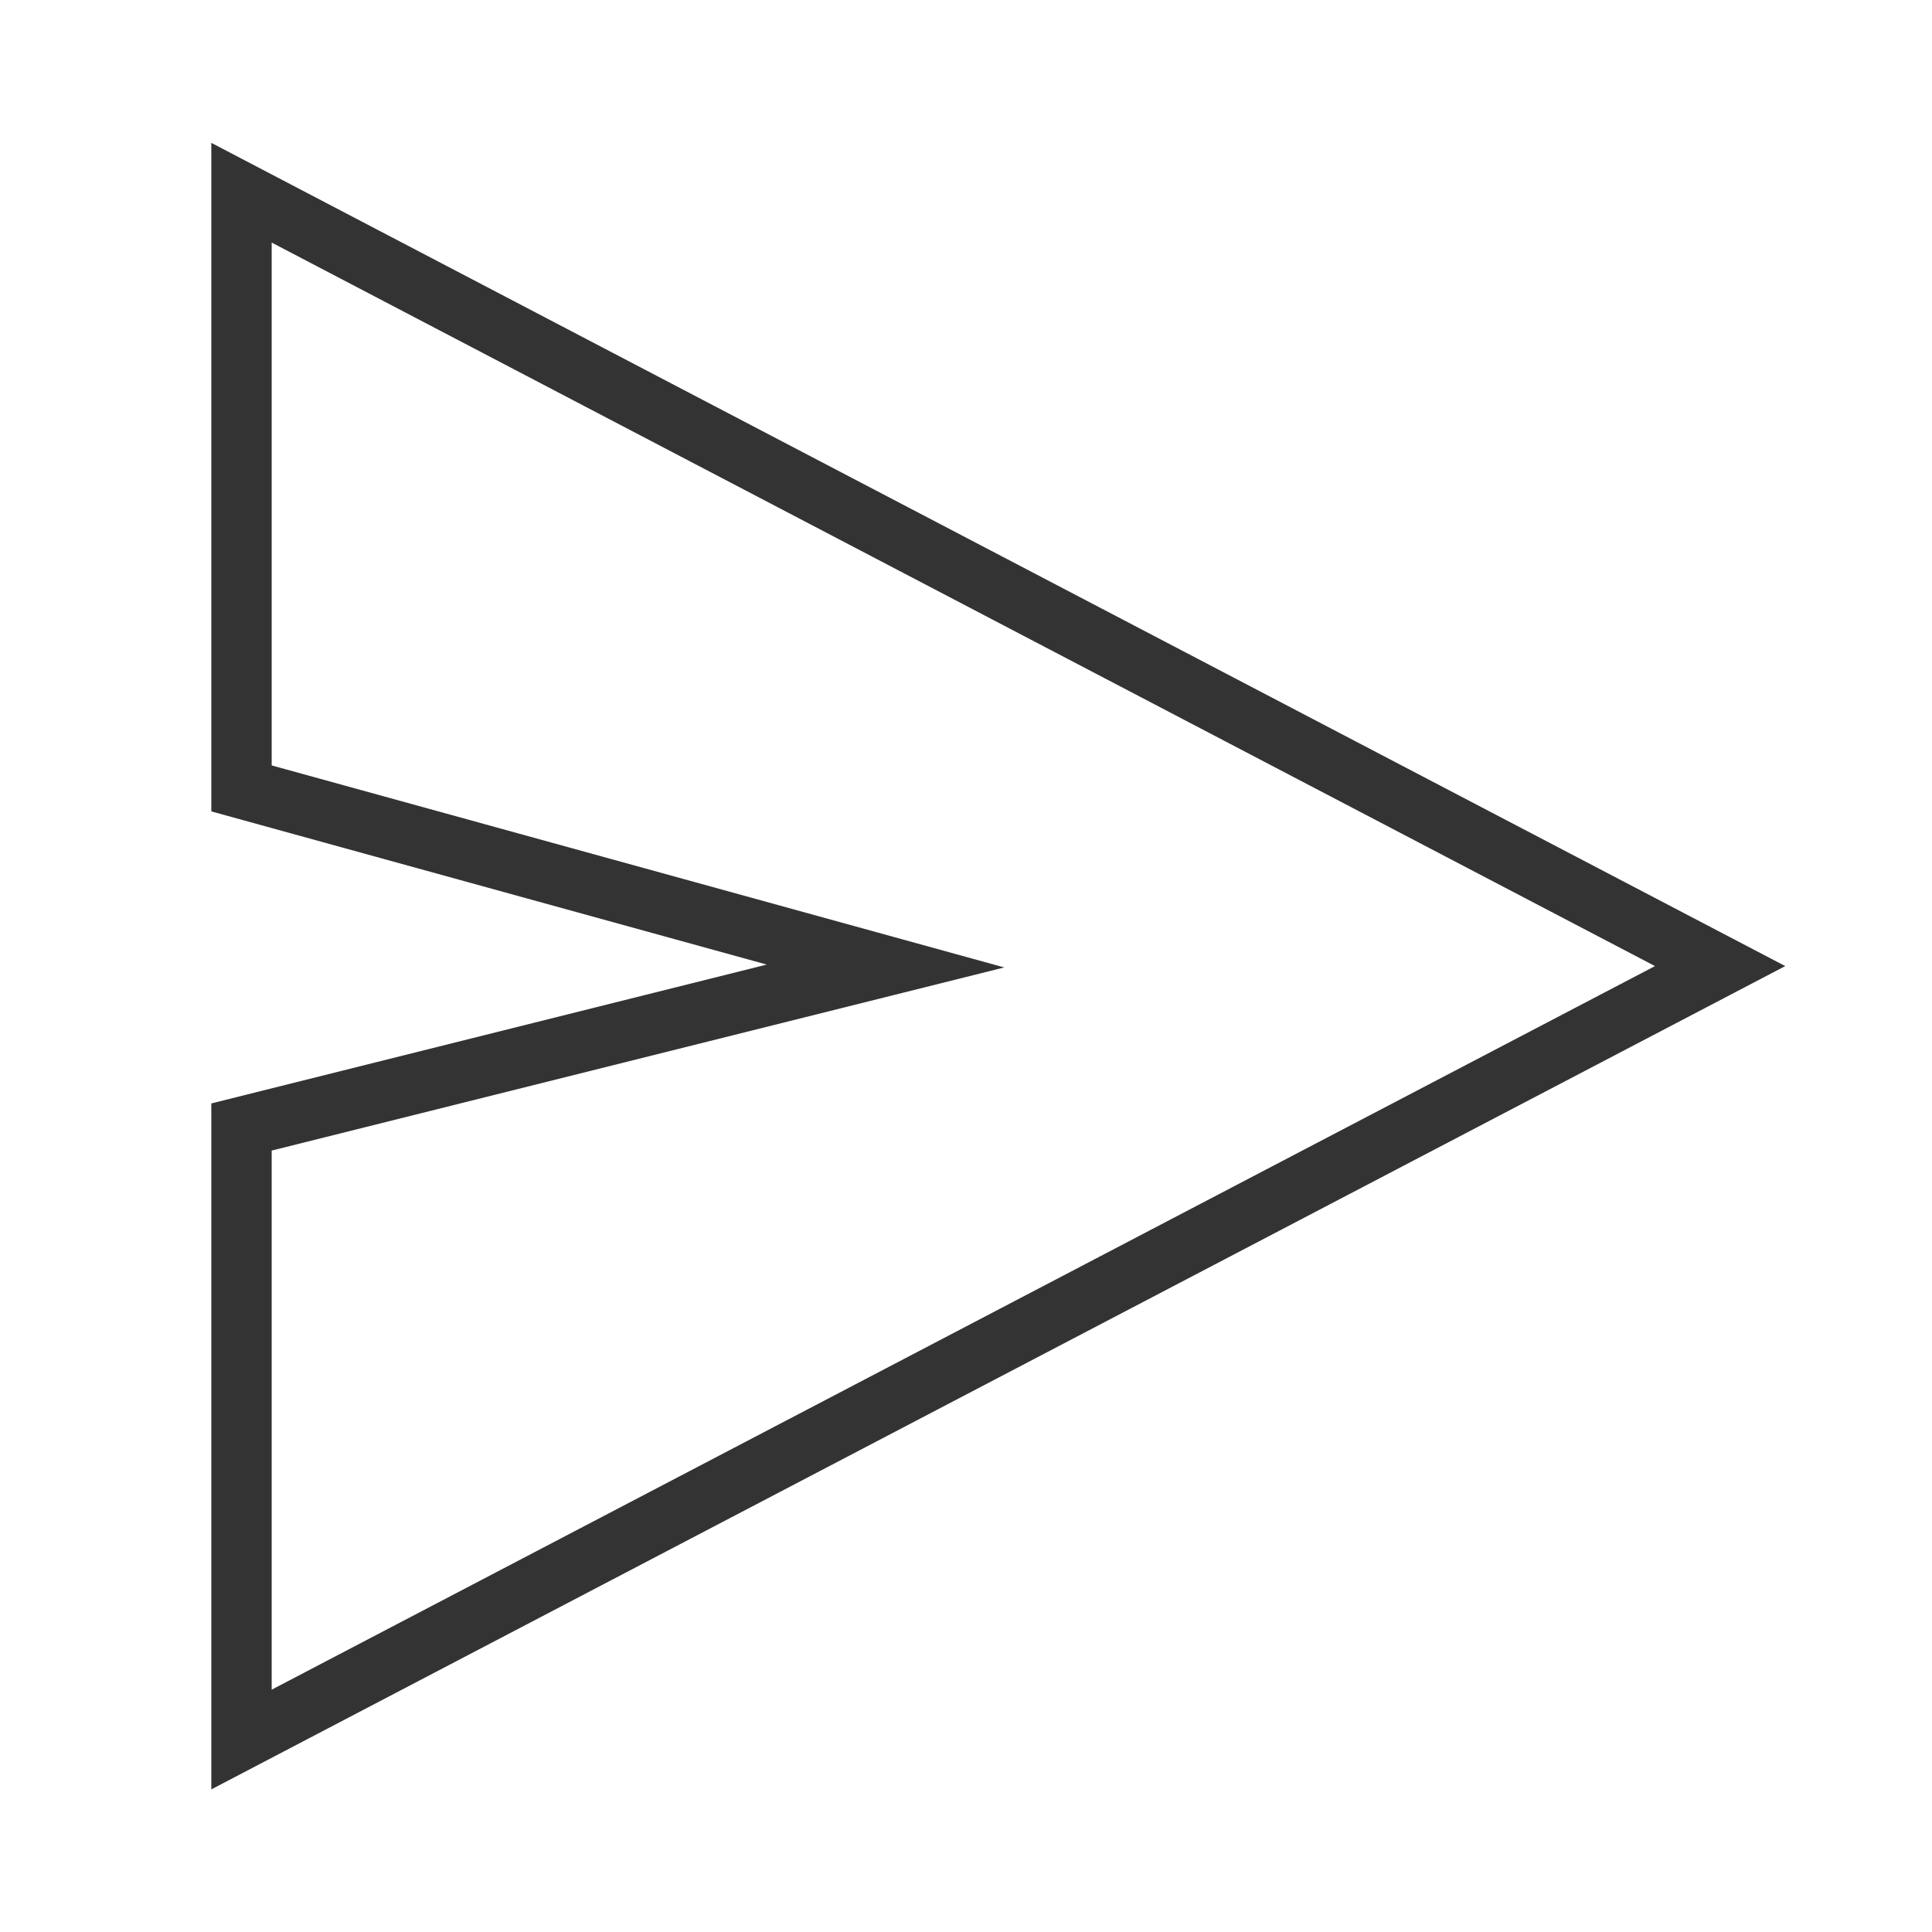
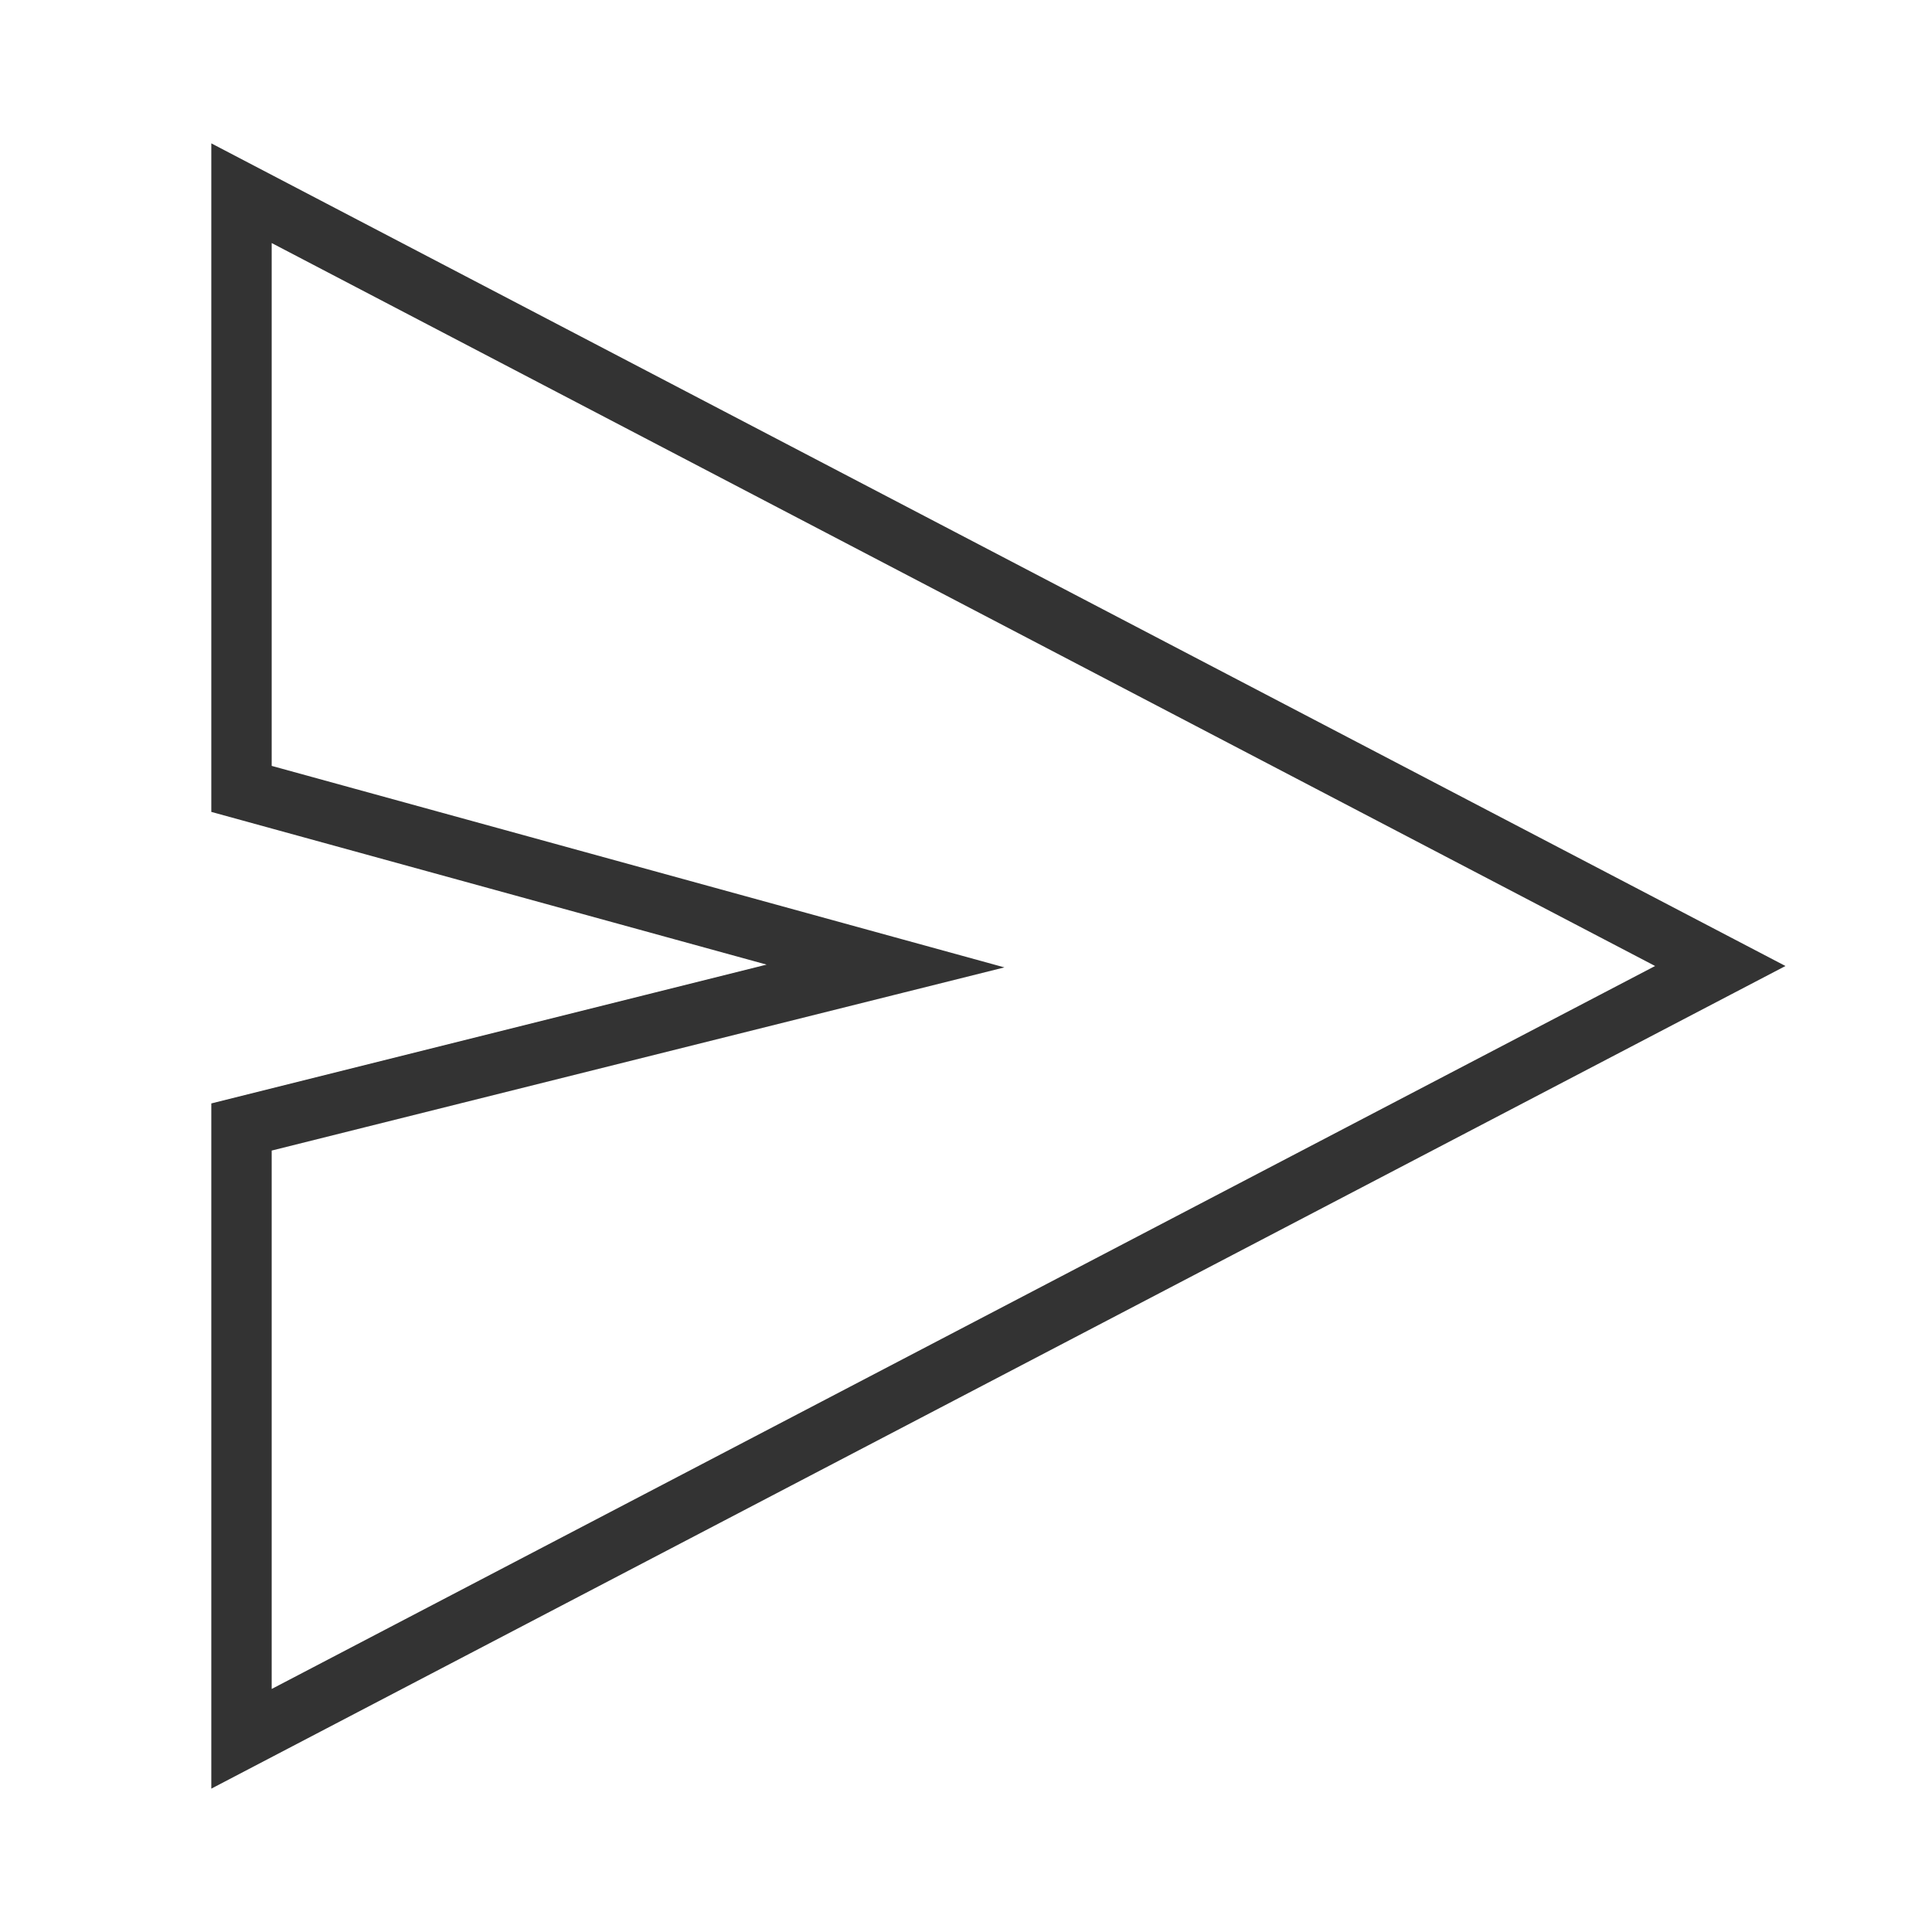
- <svg xmlns="http://www.w3.org/2000/svg" width="32px" height="32px" fill="none" stroke="#333" stroke-linecap="square" stroke-width=".75" aria-labelledby="sendIconTitle" color="#333" viewBox="0 0 24 24">
-   <path d="M21.368 12.001L3 21.609V14l8-2-8-2.206v-7.4z" />
+ <svg xmlns="http://www.w3.org/2000/svg" width="32" height="32" fill="none" stroke="#333" stroke-linecap="square" stroke-width=".75" aria-labelledby="sendIconTitle" color="#333" viewBox="0 0 24 24">
+   <path d="M21.37 12L3 21.6V14l8-2-8-2.2V2.4z" />
</svg>
